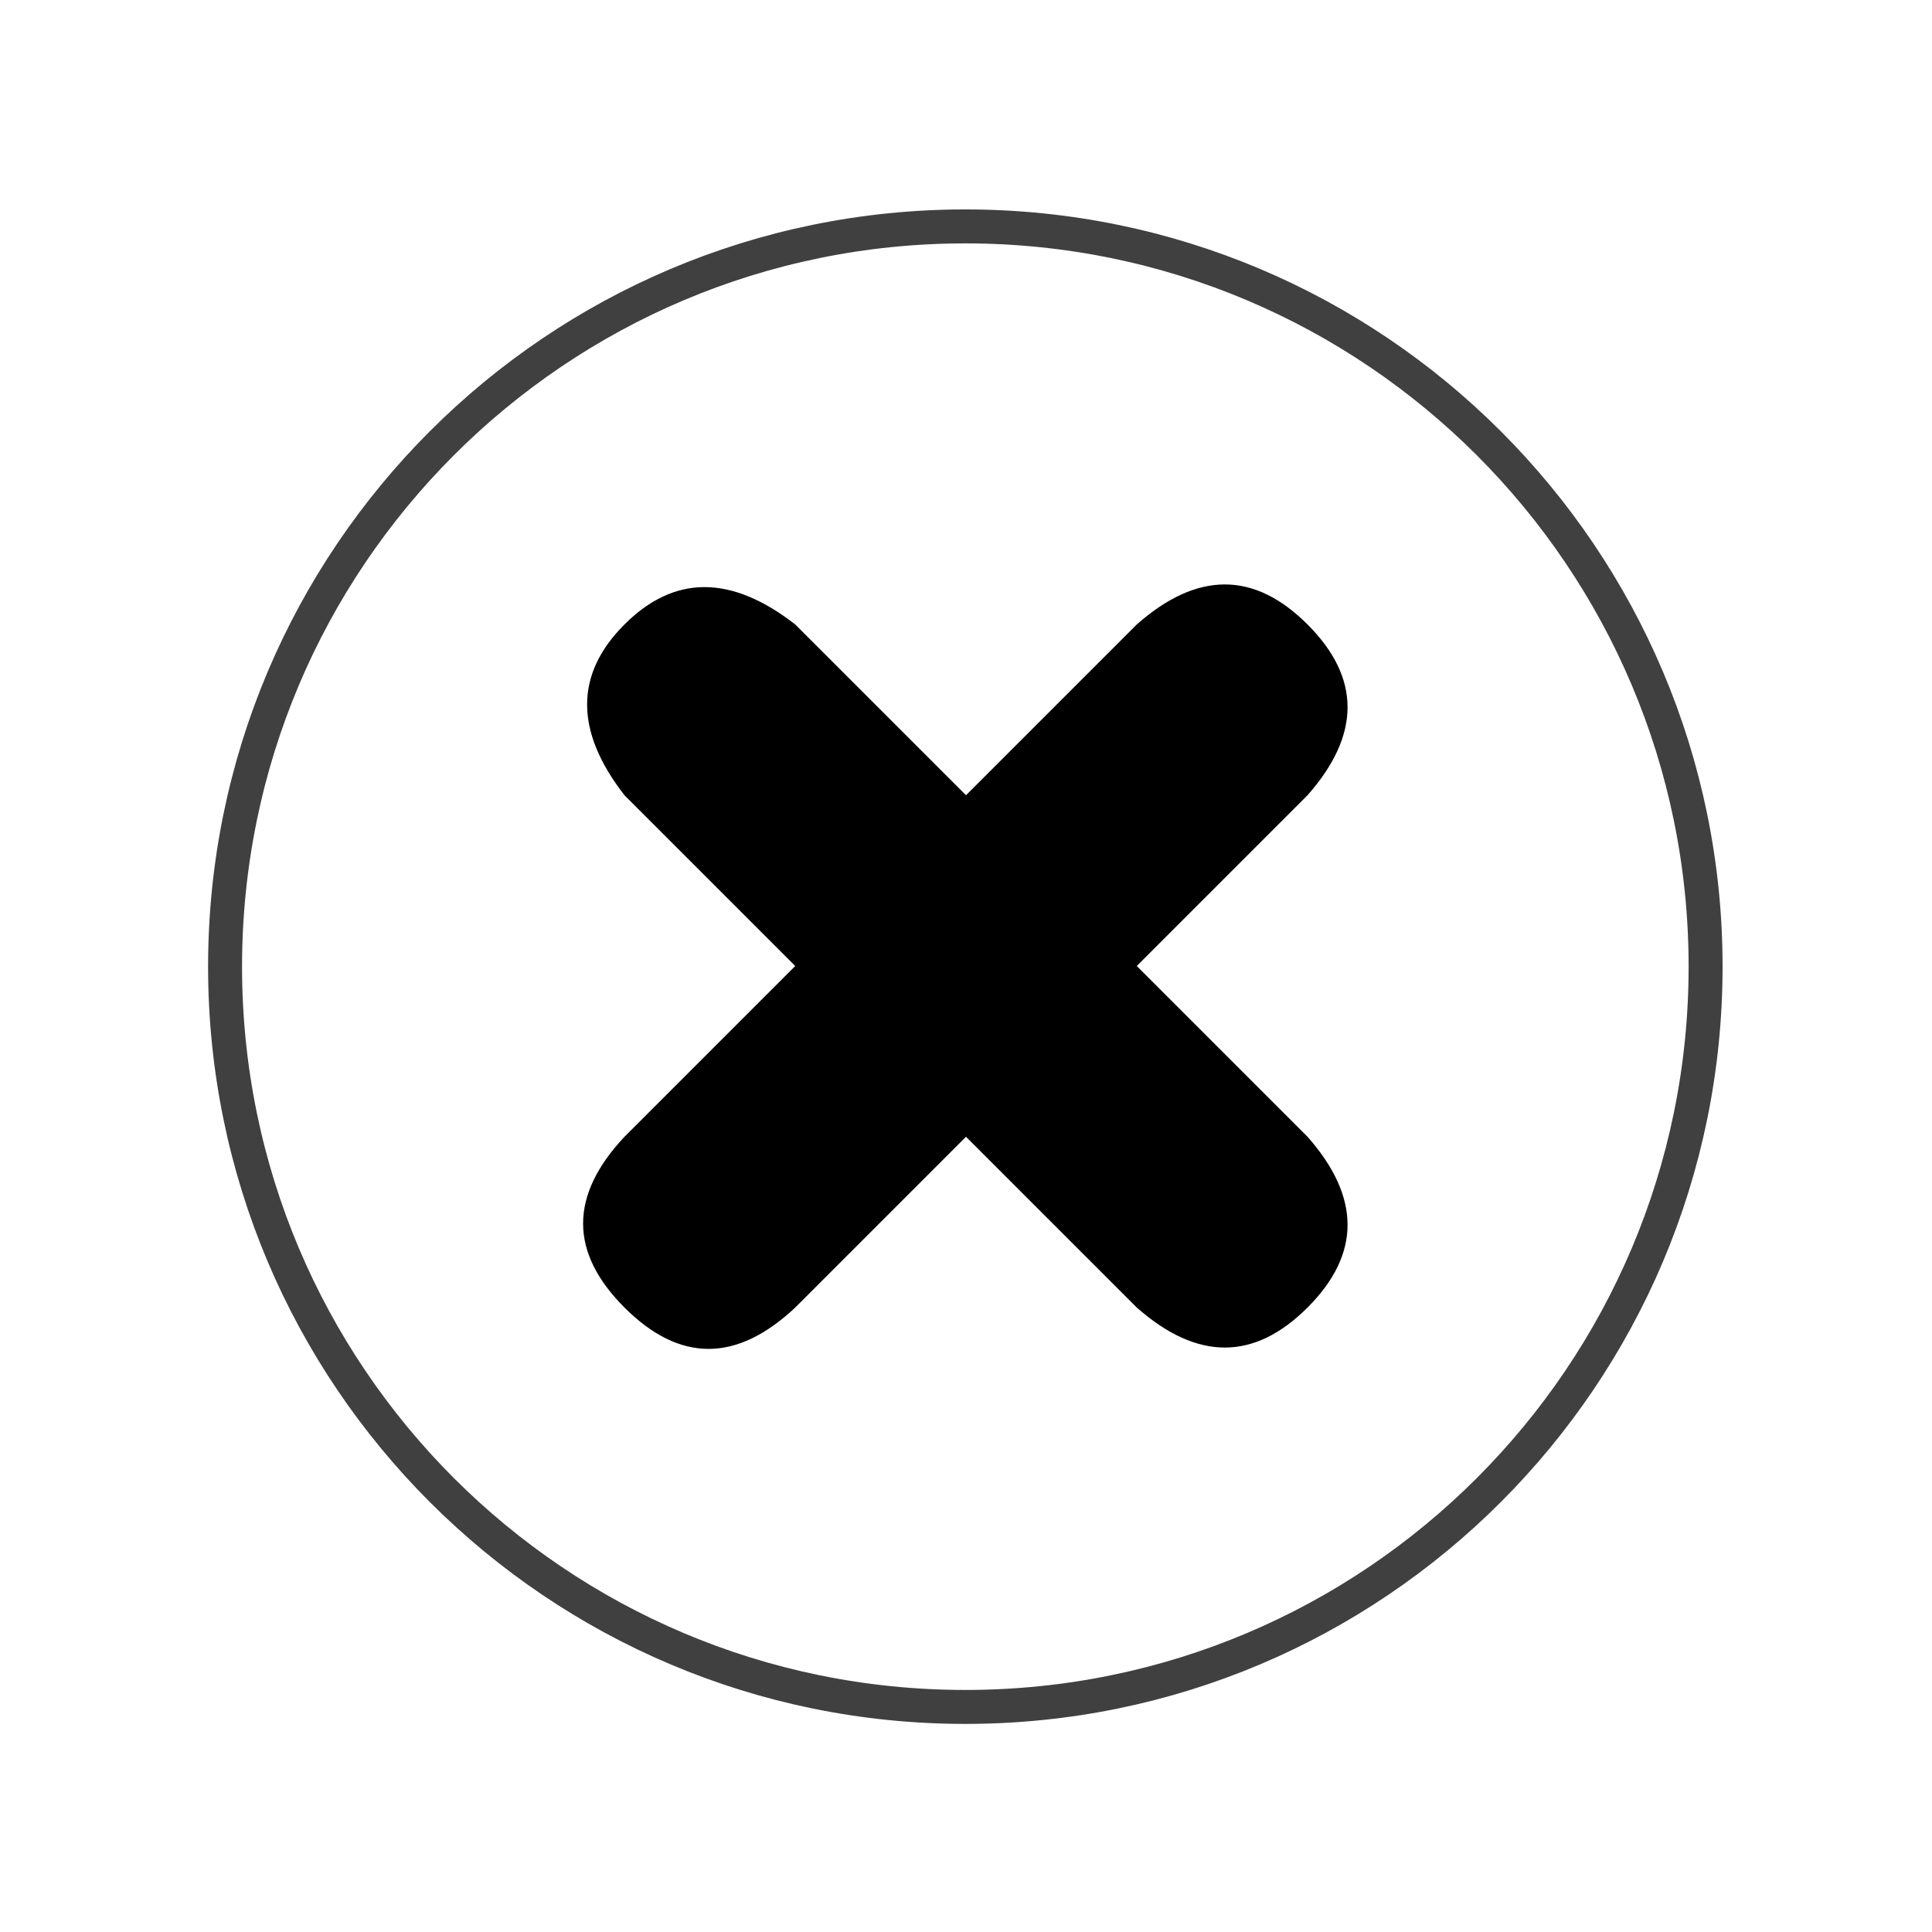
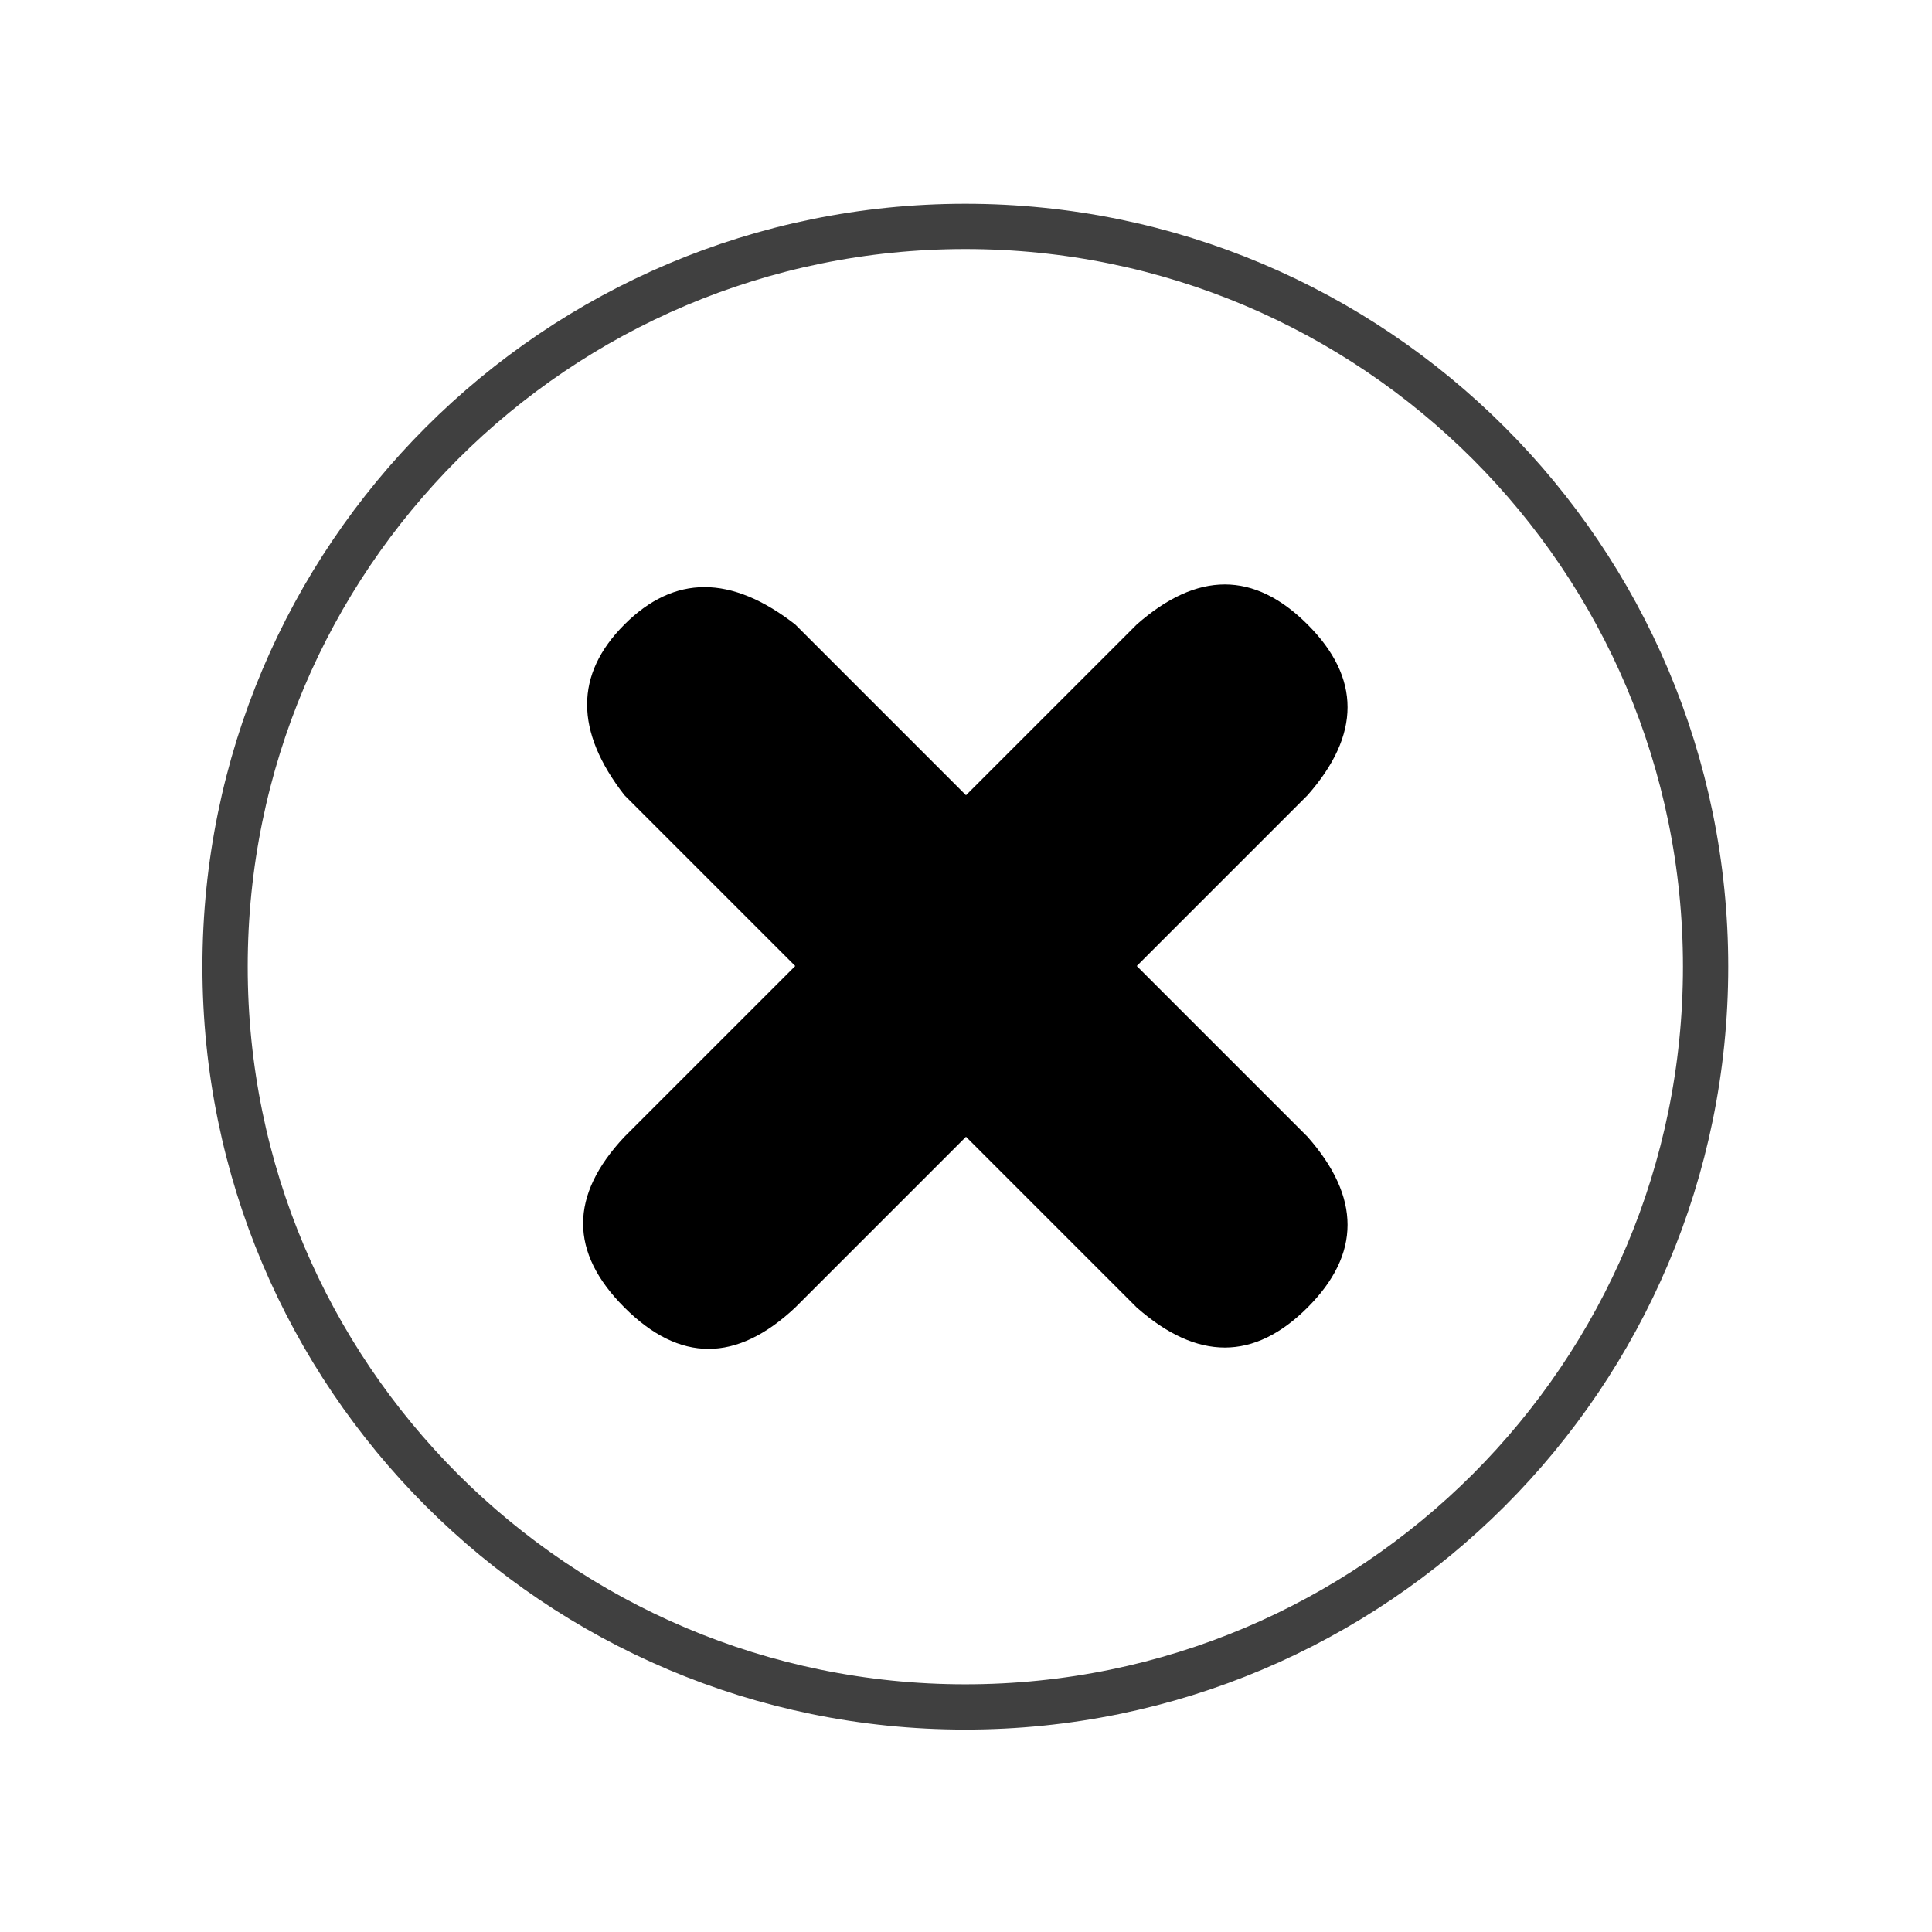
- <svg xmlns="http://www.w3.org/2000/svg" style="isolation:isolate" viewBox="0 0 512 512" width="512pt" height="512pt">
-   <defs>
-     <clipPath id="_clipPath_KJ1IvMOAgHv4dIJ3IeetxuSMiqAECMUs">
-       <rect width="512" height="512" />
-     </clipPath>
-   </defs>
-   <g clip-path="url(#_clipPath_KJ1IvMOAgHv4dIJ3IeetxuSMiqAECMUs)">
-     <circle vector-effect="non-scaling-stroke" cx="255.823" cy="256.177" r="196.177" fill="none" />
-     <circle vector-effect="non-scaling-stroke" cx="255.823" cy="256.177" r="196.177" fill="none" mask="url(#_mask_H5jOSTAZKUO3GkMoJCamDmDnEKmCBwRx)" stroke-width="12" stroke="rgb(64,64,64)" stroke-linejoin="miter" stroke-linecap="square" stroke-miterlimit="3" />
-     <path d=" M 165.49 165.49 Q 185.289 145.691 210.745 165.49 L 256 210.745 L 301.255 165.49 Q 325.296 144.277 346.51 165.49 Q 367.723 186.704 346.51 210.745 L 301.255 256 L 346.51 301.255 Q 367.723 325.296 346.51 346.51 Q 325.296 367.723 301.255 346.51 L 256 301.255 L 210.745 346.51 Q 187.411 368.43 165.49 346.51 Q 143.57 324.589 165.49 301.255 L 210.745 256 L 165.49 210.745 Q 145.691 185.289 165.49 165.49 Z " fill="rgb(0,0,0)" />
-   </g>
+ <svg xmlns="http://www.w3.org/2000/svg" style="isolation:isolate" viewBox="0 0 512 512" width="512" height="512">
+   <circle vector-effect="non-scaling-stroke" cx="255.823" cy="256.177" r="196.177" fill="none" />
+   <circle vector-effect="non-scaling-stroke" cx="255.823" cy="256.177" r="196.177" fill="none" stroke-width="12" stroke="rgb(64,64,64)" stroke-linejoin="miter" stroke-linecap="square" />
+   <path d=" M 165.49 165.49 Q 185.289 145.691 210.745 165.49 L 256 210.745 L 301.255 165.49 Q 325.296 144.277 346.51 165.49 Q 367.723 186.704 346.51 210.745 L 301.255 256 L 346.51 301.255 Q 367.723 325.296 346.51 346.51 Q 325.296 367.723 301.255 346.51 L 256 301.255 L 210.745 346.51 Q 187.411 368.43 165.49 346.51 Q 143.57 324.589 165.49 301.255 L 210.745 256 L 165.49 210.745 Q 145.691 185.289 165.49 165.49 Z " fill="rgb(0,0,0)" />
</svg>
